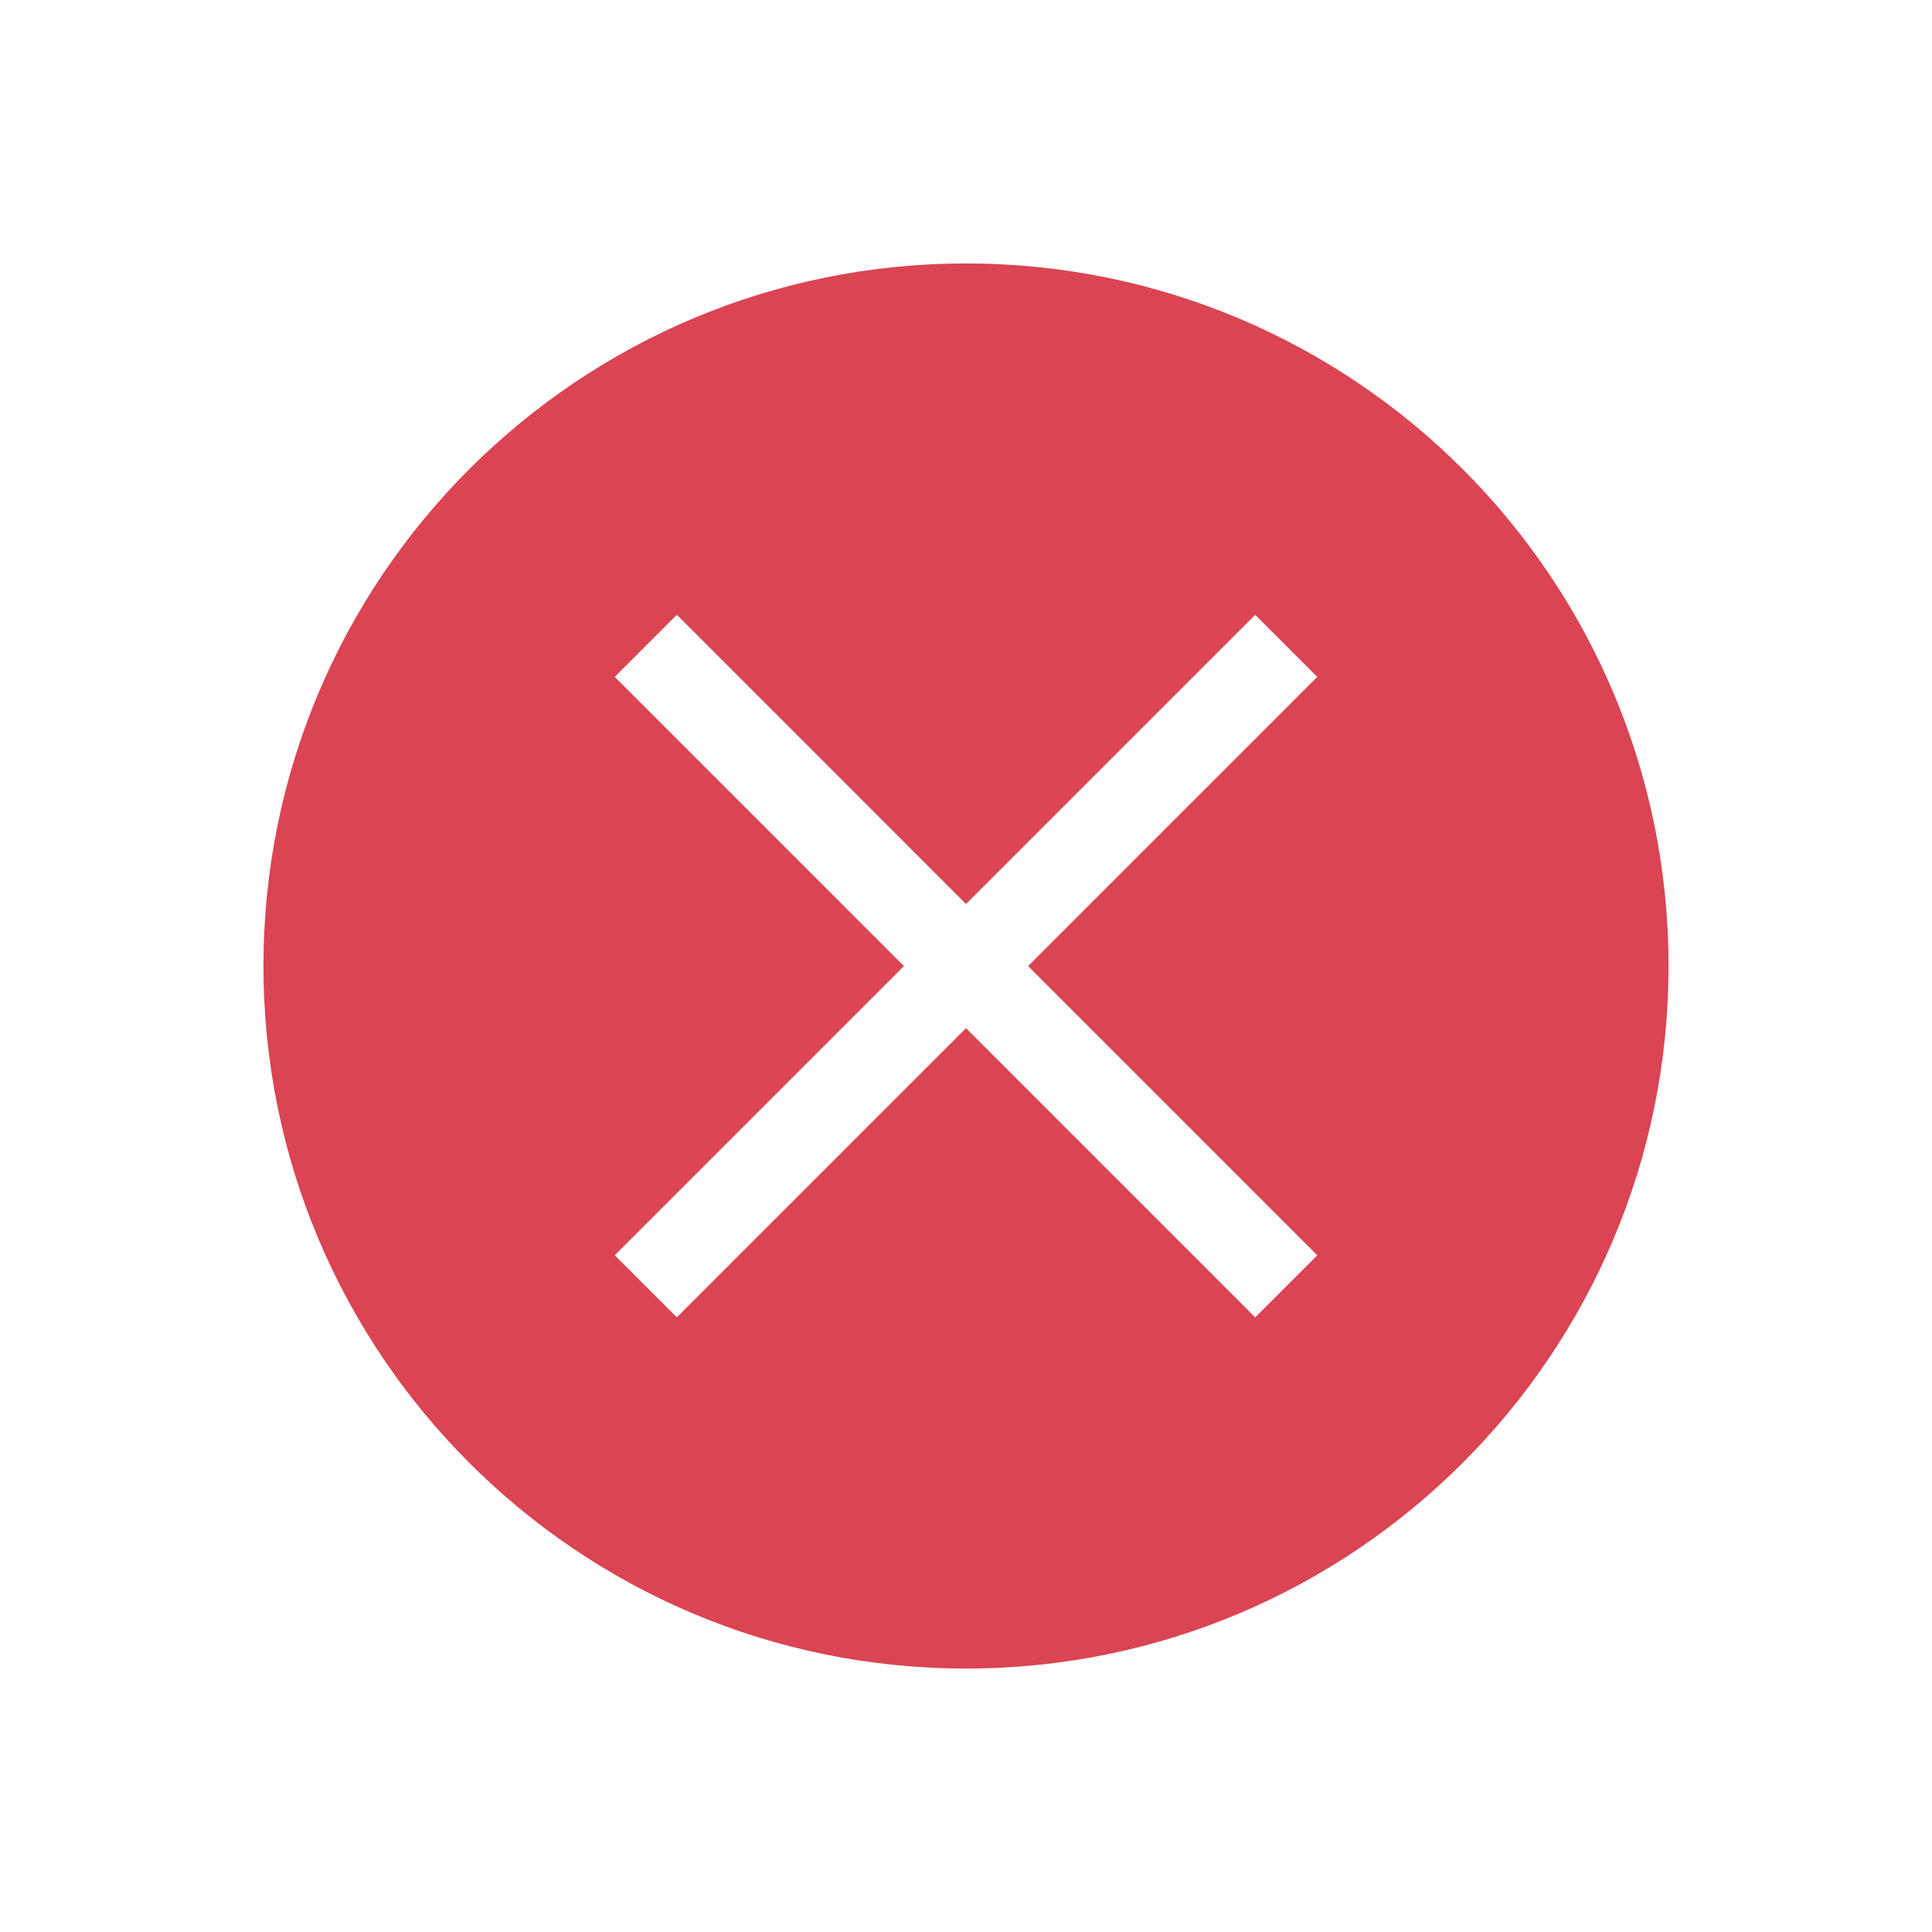
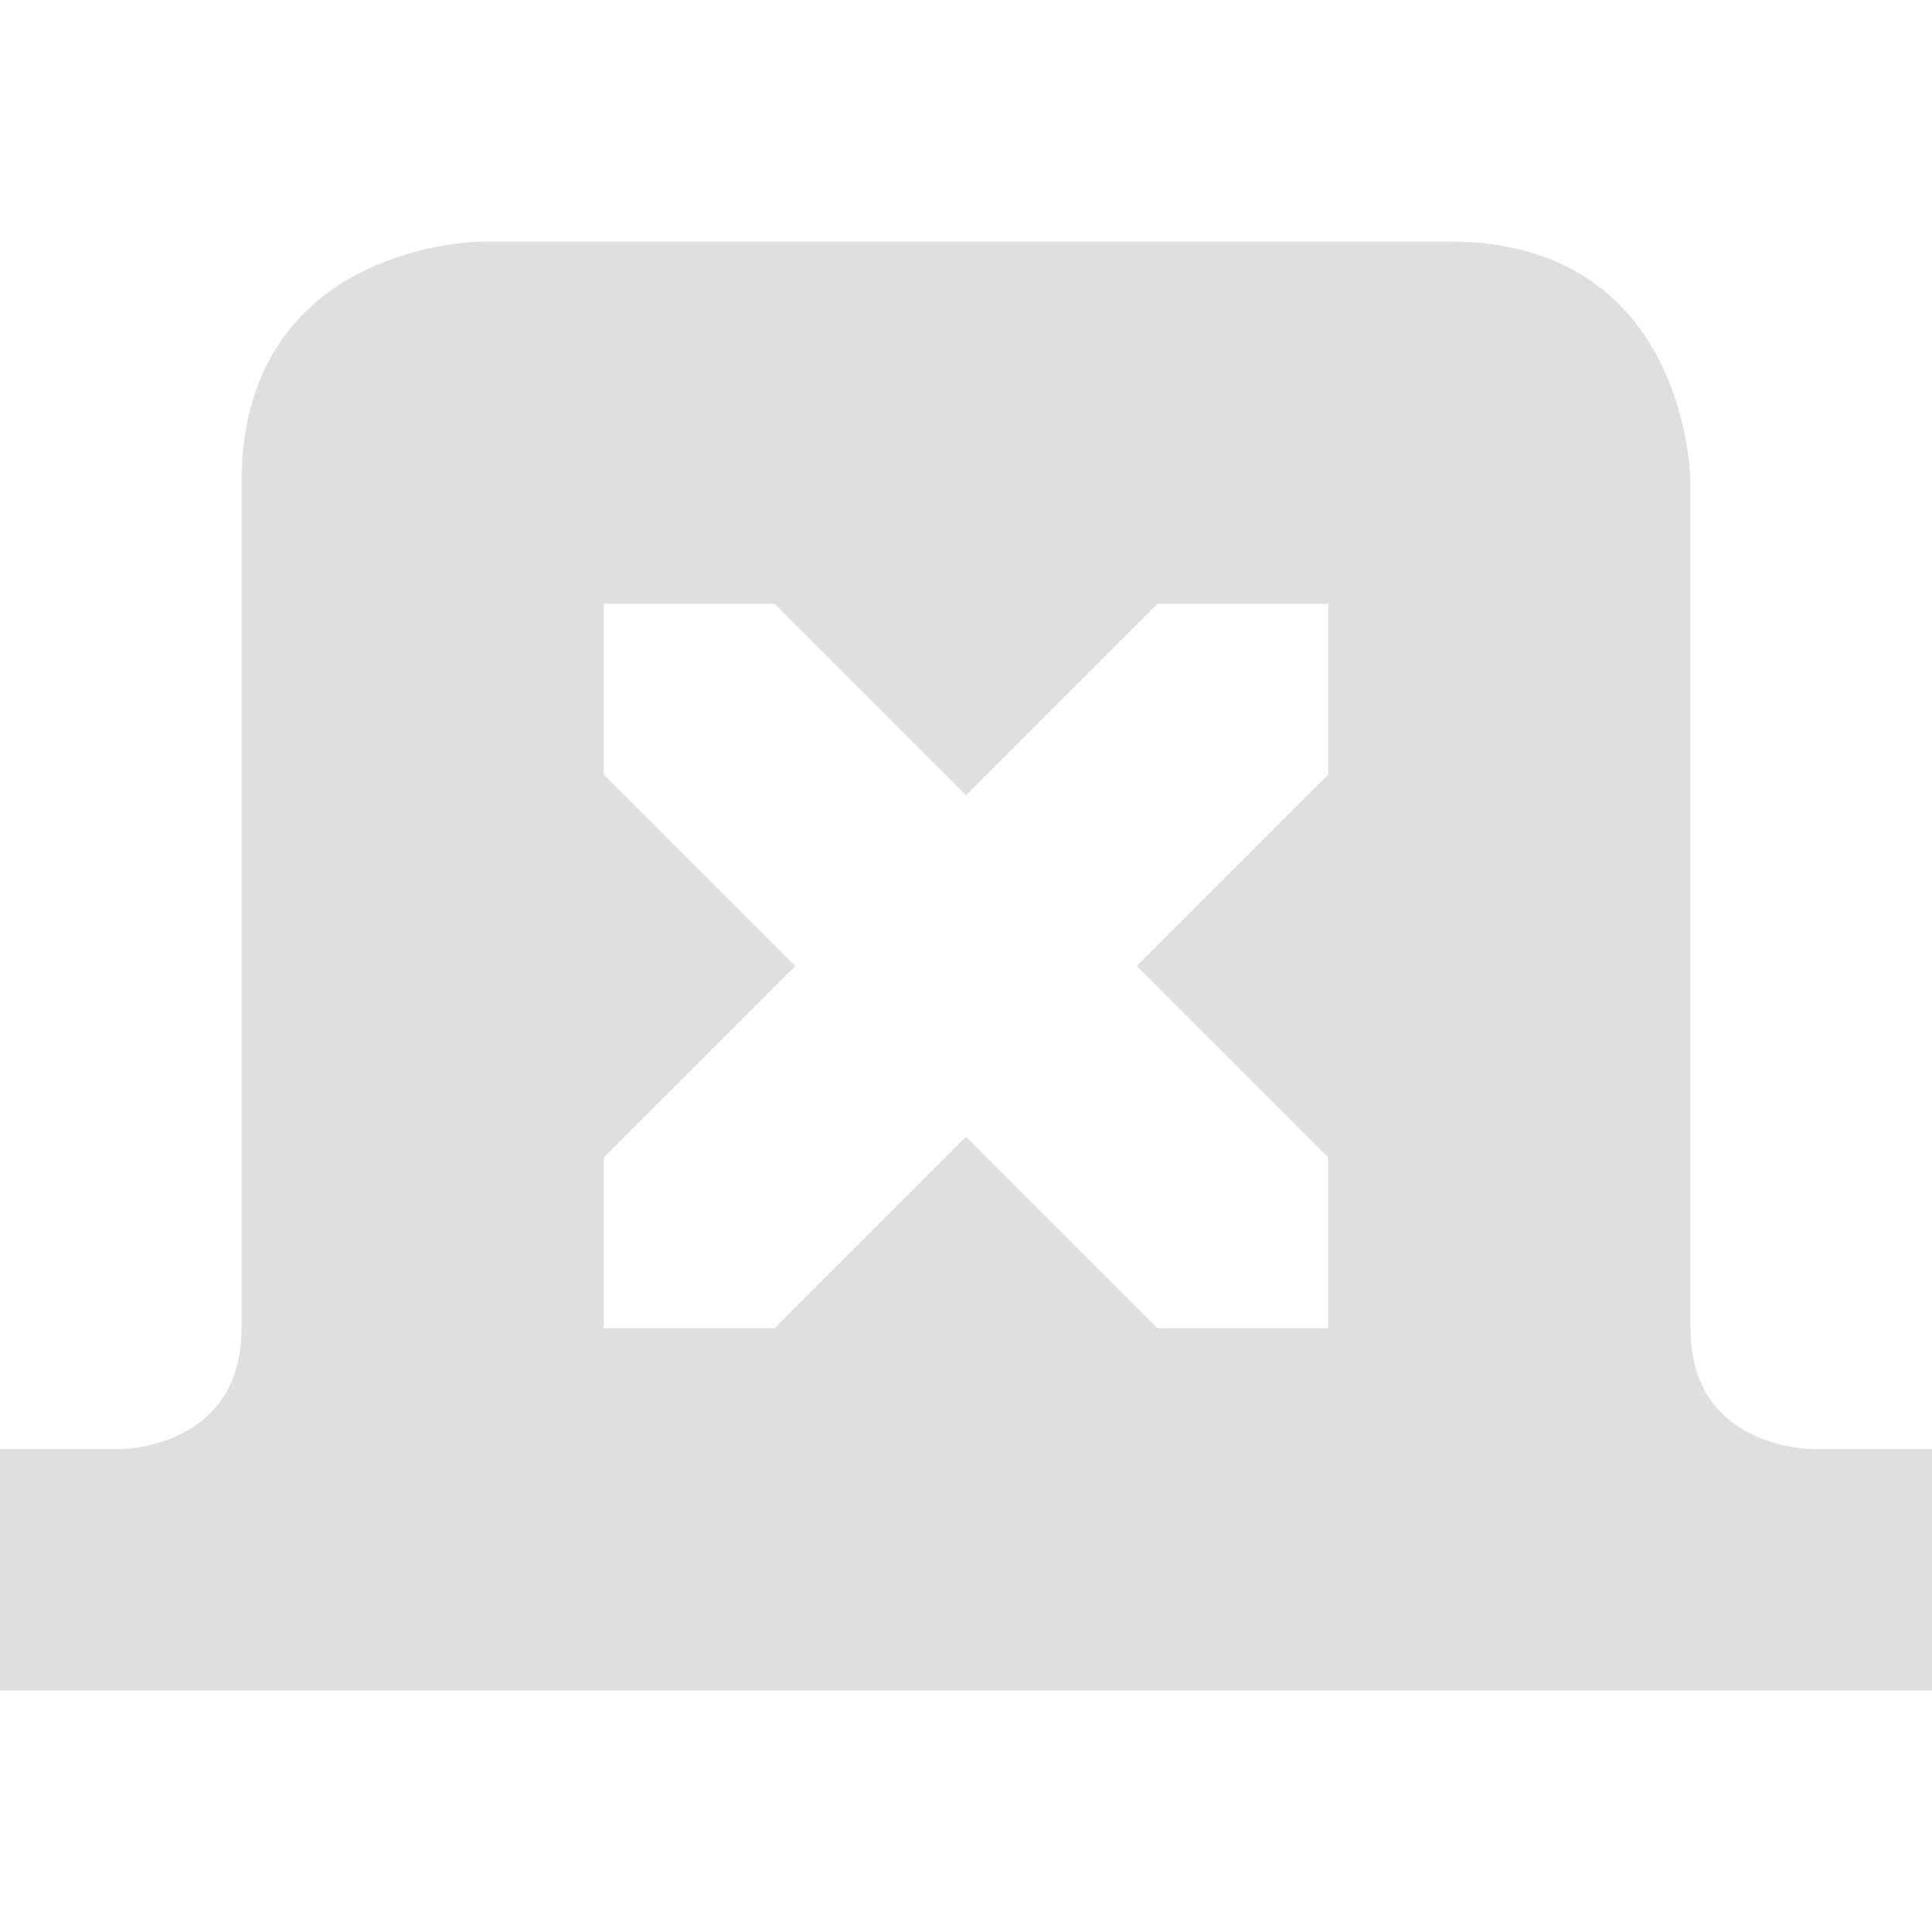
- <svg xmlns="http://www.w3.org/2000/svg" viewBox="0 0 22 22">
-   <style type="text/css" id="current-color-scheme">
-         .ColorScheme-NegativeText {
-             color:#da4453;
-         }
-     </style>
-   <path d="M11 3a8 8 0 0 0-8 8 8 8 0 0 0 8 8 8 8 0 0 0 8-8 8 8 0 0 0-8-8M7.707 7L11 10.294l3.293-3.293.707.707-3.293 3.293L15 14.294l-.707.707L11 11.708l-3.293 3.293L7 14.294l3.293-3.293L7 7.708l.707-.707" class="ColorScheme-NegativeText" fill="currentColor" />
+ <svg xmlns="http://www.w3.org/2000/svg" viewBox="0 0 16 16" version="1.1" id="svg6">
+   <defs id="defs3051">
+     <style type="text/css" id="current-color-scheme">
+       .ColorScheme-Text {
+         color:#eff0f1;
+       }
+       .ColorScheme-NegativeText {
+         color:#da4453;
+       }
+       </style>
+   </defs>
+   <path style="color:#dfdfdf;fill:currentColor" class="ColorScheme-Text" d="M 4,2 C 4,2 2,2 2,4 v 7 c 0,1 -1,1 -1,1 H 0 v 2 h 16 v -2 h -1 c 0,0 -1,0 -1,-1 V 4 c 0,0 0,-2 -2,-2 z m 1,3 h 1.414 L 8,6.586 9.586,5 H 11 V 6.414 L 9.414,8 11,9.586 V 11 H 9.586 L 8,9.414 6.414,11 h -1.414 V 9.586 L 6.586,8 5,6.414 Z" id="path5" />
</svg>
